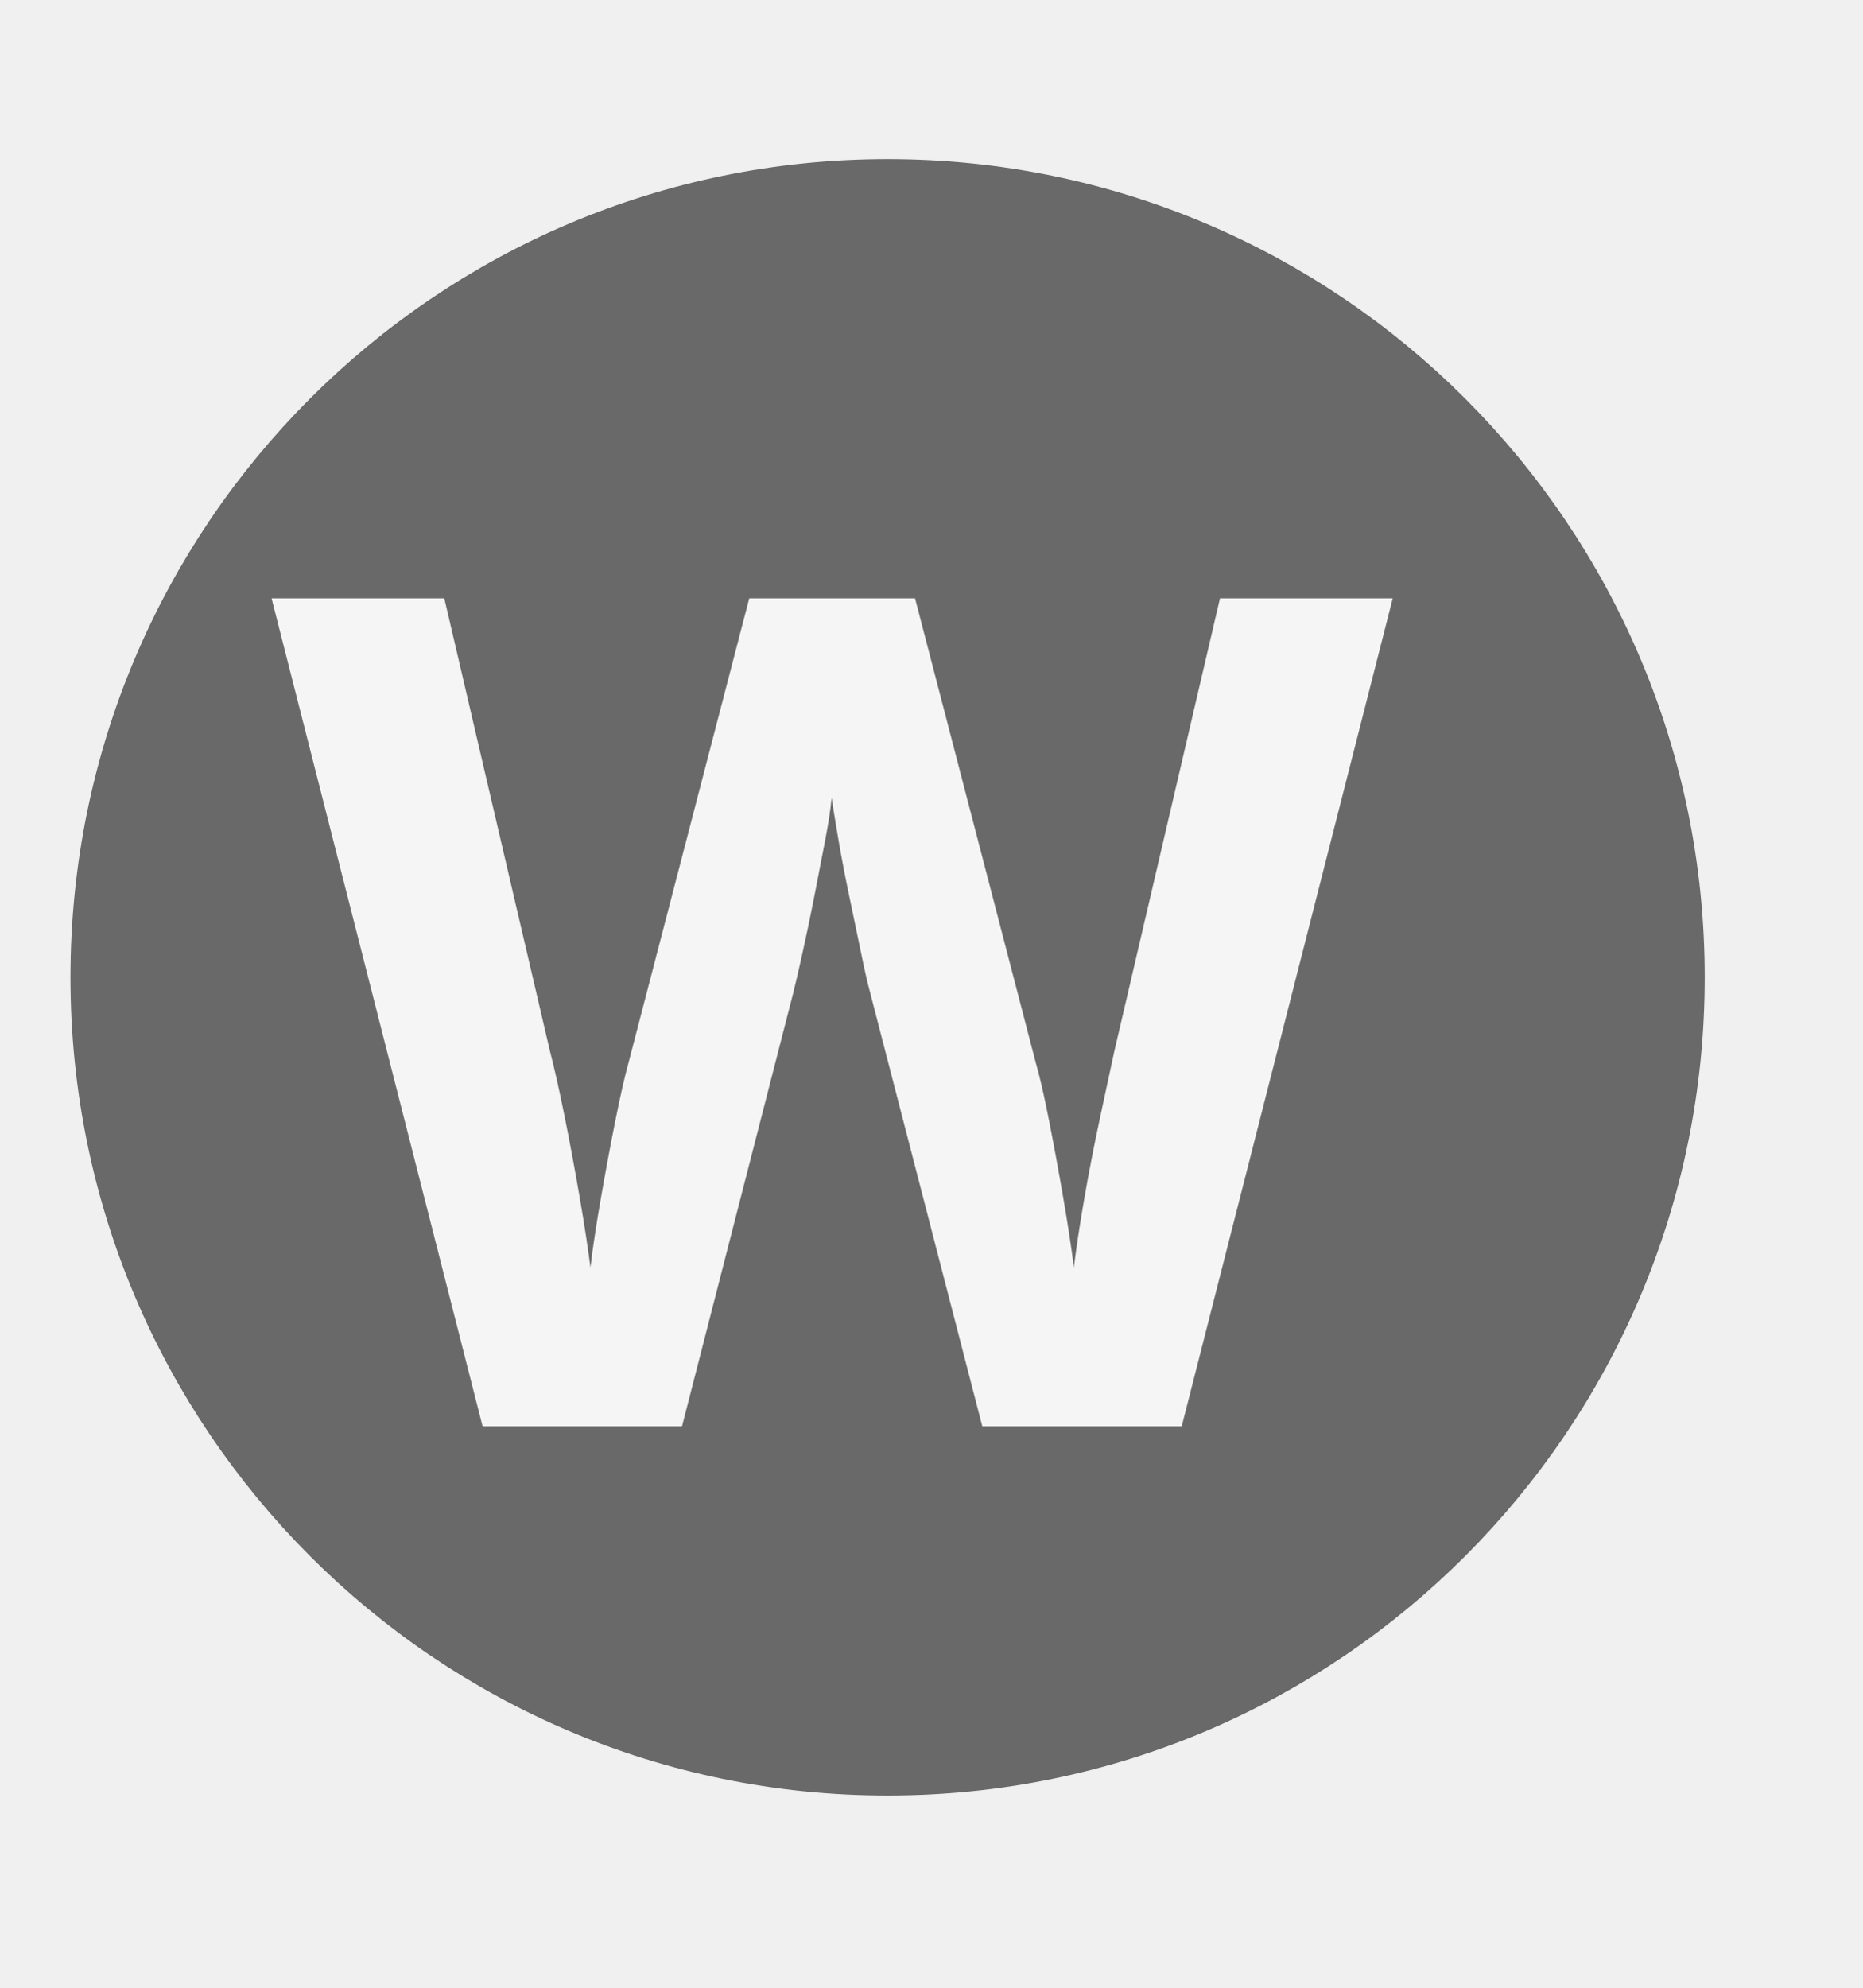
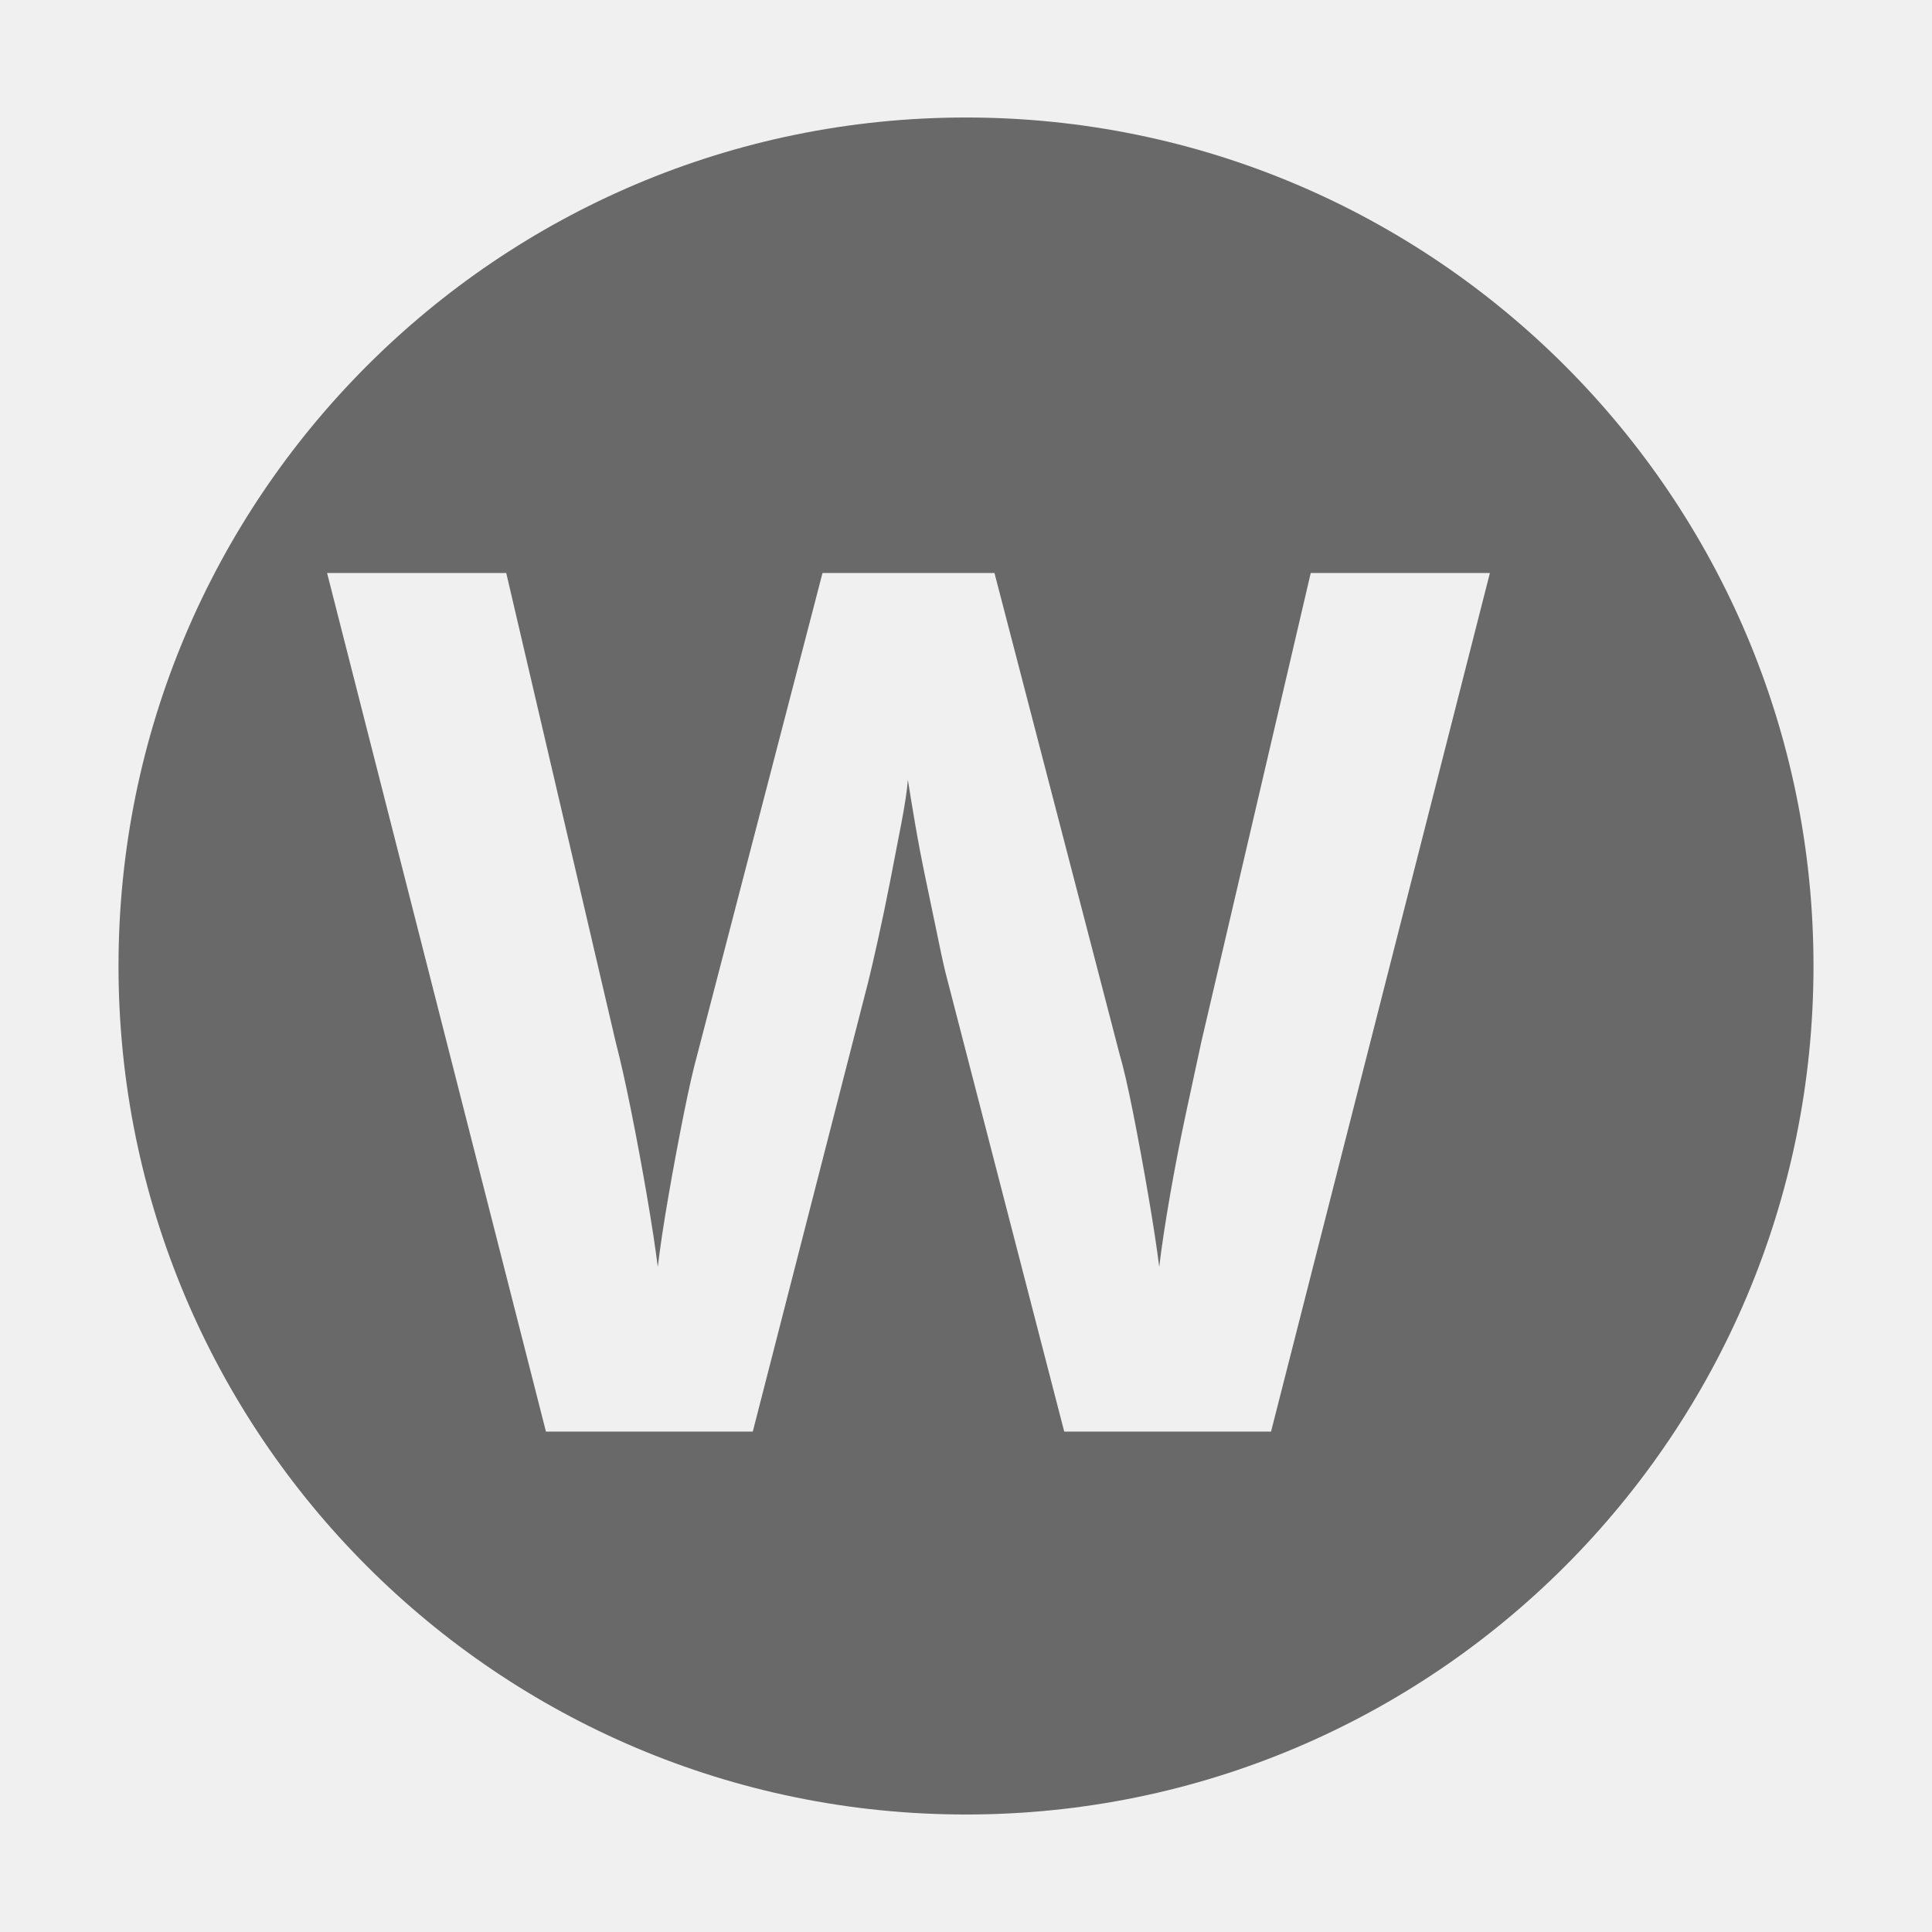
- <svg xmlns="http://www.w3.org/2000/svg" height="1066.667" width="1000" id="svg2" version="1.1" xml:space="preserve">
+ <svg xmlns="http://www.w3.org/2000/svg" height="1000" width="1000" id="svg2" version="1.1" xml:space="preserve">
  <defs id="defs8">
    <style id="style2988" type="text/css">
			.fil0 {fill:#006C3B}
			.fil1 {fill:#77C06C}
		</style>
    <linearGradient gradientTransform="matrix(0,0,0,0,-49014053000,-1.5520205e11)" id="linearGradient19282">
      <stop id="stop19284" offset="0" style="stop-color:#666666;stop-opacity:1;" />
    </linearGradient>
    <style type="text/css" id="style2988-0">
			.fil0 {fill:#006C3B}
			.fil1 {fill:#77C06C}
		</style>
    <style id="style2988-6" type="text/css">
			.fil0 {fill:#006C3B}
			.fil1 {fill:#77C06C}
		</style>
    <style type="text/css" id="style2988-70">
			.fil0 {fill:#006C3B}
			.fil1 {fill:#77C06C}
		</style>
    <style type="text/css" id="style2988-7">
			.fil0 {fill:#006C3B}
			.fil1 {fill:#77C06C}
		</style>
    <style id="style2988-4" type="text/css">
			.fil0 {fill:#006C3B}
			.fil1 {fill:#77C06C}
		</style>
    <style id="style2988-7-8" type="text/css">
			.fil0 {fill:#006C3B}
			.fil1 {fill:#77C06C}
		</style>
+     <filter id="mask-powermask-path-effect1253_inverse" style="color-interpolation-filters:sRGB" height="100" width="100" x="-50" y="-50">
+       <feColorMatrix id="mask-powermask-path-effect1253_primitive1" values="1" type="saturate" result="fbSourceGraphic" />
+       <feColorMatrix id="mask-powermask-path-effect1253_primitive2" values="-1 0 0 0 1 0 -1 0 0 1 0 0 -1 0 1 0 0 0 1 0 " in="fbSourceGraphic" />
+     </filter>
+     <filter id="mask-powermask-path-effect4951_inverse" style="color-interpolation-filters:sRGB" height="100" width="100" x="-50" y="-50">
+       <feColorMatrix id="mask-powermask-path-effect4951_primitive1" values="1" type="saturate" result="fbSourceGraphic" />
+       <feColorMatrix id="mask-powermask-path-effect4951_primitive2" values="-1 0 0 0 1 0 -1 0 0 1 0 0 -1 0 1 0 0 0 1 0 " in="fbSourceGraphic" />
+     </filter>
+     <mask maskUnits="userSpaceOnUse" id="mask-powermask-path-effect4963">
+       <path id="mask-powermask-path-effect4963_box" style="fill:#ffffff;fill-opacity:1" d="M 36.825,84.421 H 916.147 V 964.784 H 36.825 Z" />
+       <text xml:space="preserve" style="font-style:normal;font-variant:normal;font-weight:bold;font-stretch:normal;font-size:114.075px;line-height:0%;font-family:sans-serif;-inkscape-font-specification:'Sans, Bold';text-align:start;letter-spacing:0px;word-spacing:0px;writing-mode:lr-tb;text-anchor:start;fill:#000000;fill-opacity:1;stroke:none;stroke-width:9.506" x="145.782" y="765.586" id="text4961">
+         <tspan id="tspan4959" x="145.782" y="765.586" style="font-size:622.424px;line-height:1.25;font-family:sans-serif;fill:#000000;fill-opacity:1;stroke-width:9.506">W</tspan>
+       </text>
+     </mask>
+     <filter id="mask-powermask-path-effect4963_inverse" style="color-interpolation-filters:sRGB" height="100" width="100" x="-50" y="-50">
+       <feColorMatrix id="mask-powermask-path-effect4963_primitive1" values="1" type="saturate" result="fbSourceGraphic" />
+       <feColorMatrix id="mask-powermask-path-effect4963_primitive2" values="-1 0 0 0 1 0 -1 0 0 1 0 0 -1 0 1 0 0 0 1 0 " in="fbSourceGraphic" />
+     </filter>
  </defs>
  <style id="style8068" type="text/css">
		.st0{fill:#333333;}
	</style>
  <style type="text/css" id="style8">
		.Border { fill: lightGray; stroke: black; stroke-width: 4; }
		.Label { font-size:24; font-family:Arial; fill:black; }
	</style>
  <style type="text/css" id="style8-7">
		.Border { fill: lightGray; stroke: black; stroke-width: 4; }
		.Label { font-size:24; font-family:Arial; fill:black; }
	</style>
  <style type="text/css" id="style8-3">
		.Border { fill: lightGray; stroke: black; stroke-width: 4; }
		.Label { font-size:24; font-family:Arial; fill:black; }
	</style>
  <style type="text/css" id="style8-6">
		.Border { fill: lightGray; stroke: black; stroke-width: 4; }
		.Label { font-size:24; font-family:Arial; fill:black; }
	</style>
  <style id="style8-1" type="text/css">
		.Border { fill: lightGray; stroke: black; stroke-width: 4; }
		.Label { font-size:24; font-family:Arial; fill:black; }
	</style>
  <style id="style8-7-0" type="text/css">
		.Border { fill: lightGray; stroke: black; stroke-width: 4; }
		.Label { font-size:24; font-family:Arial; fill:black; }
	</style>
  <style id="style8-3-2" type="text/css">
		.Border { fill: lightGray; stroke: black; stroke-width: 4; }
		.Label { font-size:24; font-family:Arial; fill:black; }
	</style>
  <style id="style8-6-7" type="text/css">
		.Border { fill: lightGray; stroke: black; stroke-width: 4; }
		.Label { font-size:24; font-family:Arial; fill:black; }
	</style>
  <style id="style8-8" type="text/css">
		.Border { fill: lightGray; stroke: black; stroke-width: 4; }
		.Label { font-size:24; font-family:Arial; fill:black; }
	</style>
  <style id="style8-7-5" type="text/css">
		.Border { fill: lightGray; stroke: black; stroke-width: 4; }
		.Label { font-size:24; font-family:Arial; fill:black; }
	</style>
  <style id="style8-3-1" type="text/css">
		.Border { fill: lightGray; stroke: black; stroke-width: 4; }
		.Label { font-size:24; font-family:Arial; fill:black; }
	</style>
  <style id="style8-6-6" type="text/css">
		.Border { fill: lightGray; stroke: black; stroke-width: 4; }
		.Label { font-size:24; font-family:Arial; fill:black; }
	</style>
  <style type="text/css" id="style8-1-6">
		.Border { fill: lightGray; stroke: black; stroke-width: 4; }
		.Label { font-size:24; font-family:Arial; fill:black; }
	</style>
  <style type="text/css" id="style8-7-0-2">
		.Border { fill: lightGray; stroke: black; stroke-width: 4; }
		.Label { font-size:24; font-family:Arial; fill:black; }
	</style>
  <style type="text/css" id="style8-3-2-1">
		.Border { fill: lightGray; stroke: black; stroke-width: 4; }
		.Label { font-size:24; font-family:Arial; fill:black; }
	</style>
  <style type="text/css" id="style8-6-7-9">
		.Border { fill: lightGray; stroke: black; stroke-width: 4; }
		.Label { font-size:24; font-family:Arial; fill:black; }
	</style>
  <style type="text/css" id="style8-0">
		.Border { fill: lightGray; stroke: black; stroke-width: 4; }
		.Label { font-size:24; font-family:Arial; fill:black; }
	</style>
  <style type="text/css" id="style8-7-8">
		.Border { fill: lightGray; stroke: black; stroke-width: 4; }
		.Label { font-size:24; font-family:Arial; fill:black; }
	</style>
  <style type="text/css" id="style8-3-10">
		.Border { fill: lightGray; stroke: black; stroke-width: 4; }
		.Label { font-size:24; font-family:Arial; fill:black; }
	</style>
  <style type="text/css" id="style8-6-2">
		.Border { fill: lightGray; stroke: black; stroke-width: 4; }
		.Label { font-size:24; font-family:Arial; fill:black; }
	</style>
  <style id="style8-1-2" type="text/css">
		.Border { fill: lightGray; stroke: black; stroke-width: 4; }
		.Label { font-size:24; font-family:Arial; fill:black; }
	</style>
  <style id="style8-7-0-9" type="text/css">
		.Border { fill: lightGray; stroke: black; stroke-width: 4; }
		.Label { font-size:24; font-family:Arial; fill:black; }
	</style>
  <style id="style8-3-2-7" type="text/css">
		.Border { fill: lightGray; stroke: black; stroke-width: 4; }
		.Label { font-size:24; font-family:Arial; fill:black; }
	</style>
  <style id="style8-6-7-5" type="text/css">
		.Border { fill: lightGray; stroke: black; stroke-width: 4; }
		.Label { font-size:24; font-family:Arial; fill:black; }
	</style>
-   <g id="g3048" style="fill:#696969;stroke:none;fill-opacity:1" transform="matrix(10.38153,0,0,10.30118,-22.85529,-9821.975)">
-     <path id="path10779" style="color:#000000;fill:#696969;stroke:none;stroke-width:10;stroke-miterlimit:4;stroke-dasharray:none;stroke-opacity:1;fill-opacity:1" d="m 90.353,1004.407 a 42.254,42.634 0 0 1 -84.508,0 42.254,42.634 0 1 1 84.508,0 z" />
-   </g>
+   <path id="path10779" style="color:#000000;fill:#696969;fill-opacity:1;stroke:none;stroke-width:103.413;stroke-miterlimit:4;stroke-dasharray:none;stroke-opacity:1" d="m 915.147,524.603 a 438.661,439.182 0 0 1 -877.322,0 438.661,439.182 0 1 1 877.322,0 z" mask="url(#mask-powermask-path-effect4963)" transform="translate(23.51366,-24.6027)" />
  <g transform="matrix(6.825434,0,0,6.972904,181.1719,-96.40013)" id="g4746" />
  <g transform="matrix(22.75145,0,0,23.24301,-587.8269,-1597.852)" id="g4767" />
  <g transform="matrix(22.75145,0,0,23.24301,-41.79223,-1597.852)" id="g4847" />
  <g transform="matrix(22.75145,0,0,23.24301,-292.0581,-2062.713)" id="g4855" />
-   <text xml:space="preserve" style="font-style:normal;font-variant:normal;font-weight:bold;font-stretch:normal;font-size:114.075px;line-height:0%;font-family:sans-serif;-inkscape-font-specification:'Sans, Bold';text-align:start;letter-spacing:0px;word-spacing:0px;writing-mode:lr-tb;text-anchor:start;fill:#f5f5f5;fill-opacity:1;stroke:none;stroke-width:9.506" x="145.782" y="765.586" id="text3051">
-     <tspan id="tspan4165" x="145.782" y="765.586" style="font-size:622.424px;line-height:1.25;font-family:sans-serif;stroke-width:9.506">W</tspan>
-   </text>
</svg>
